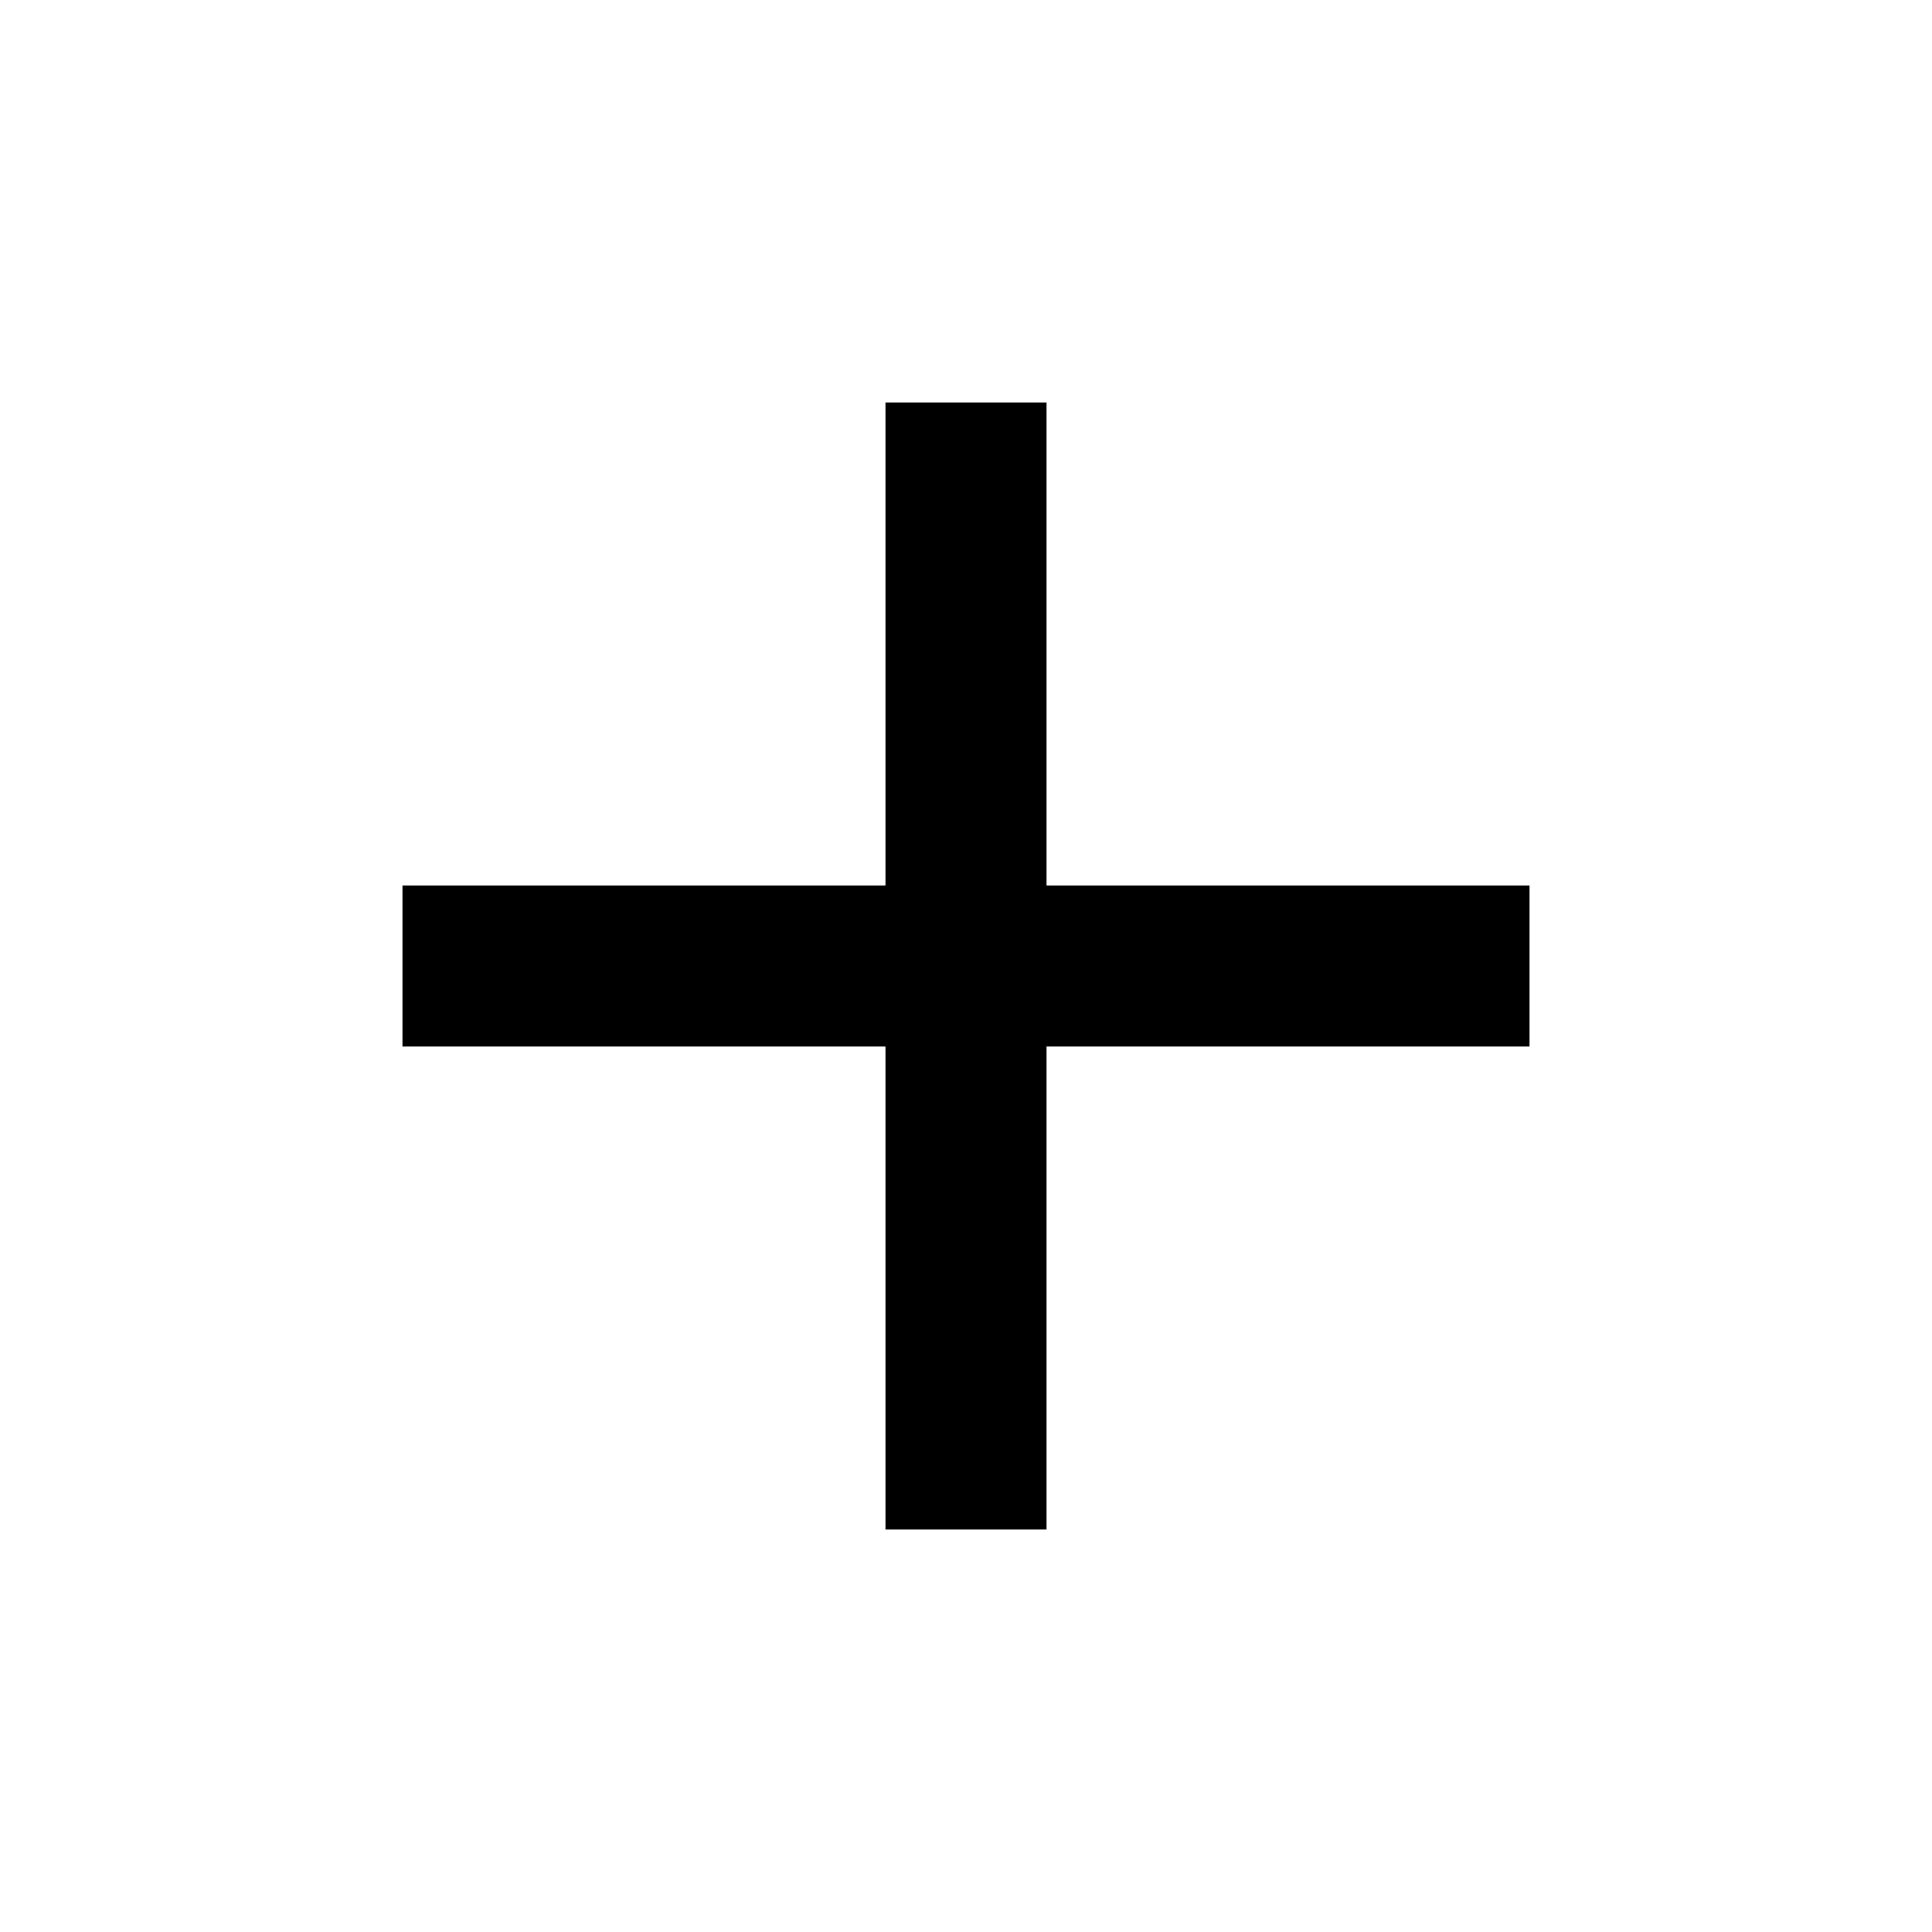
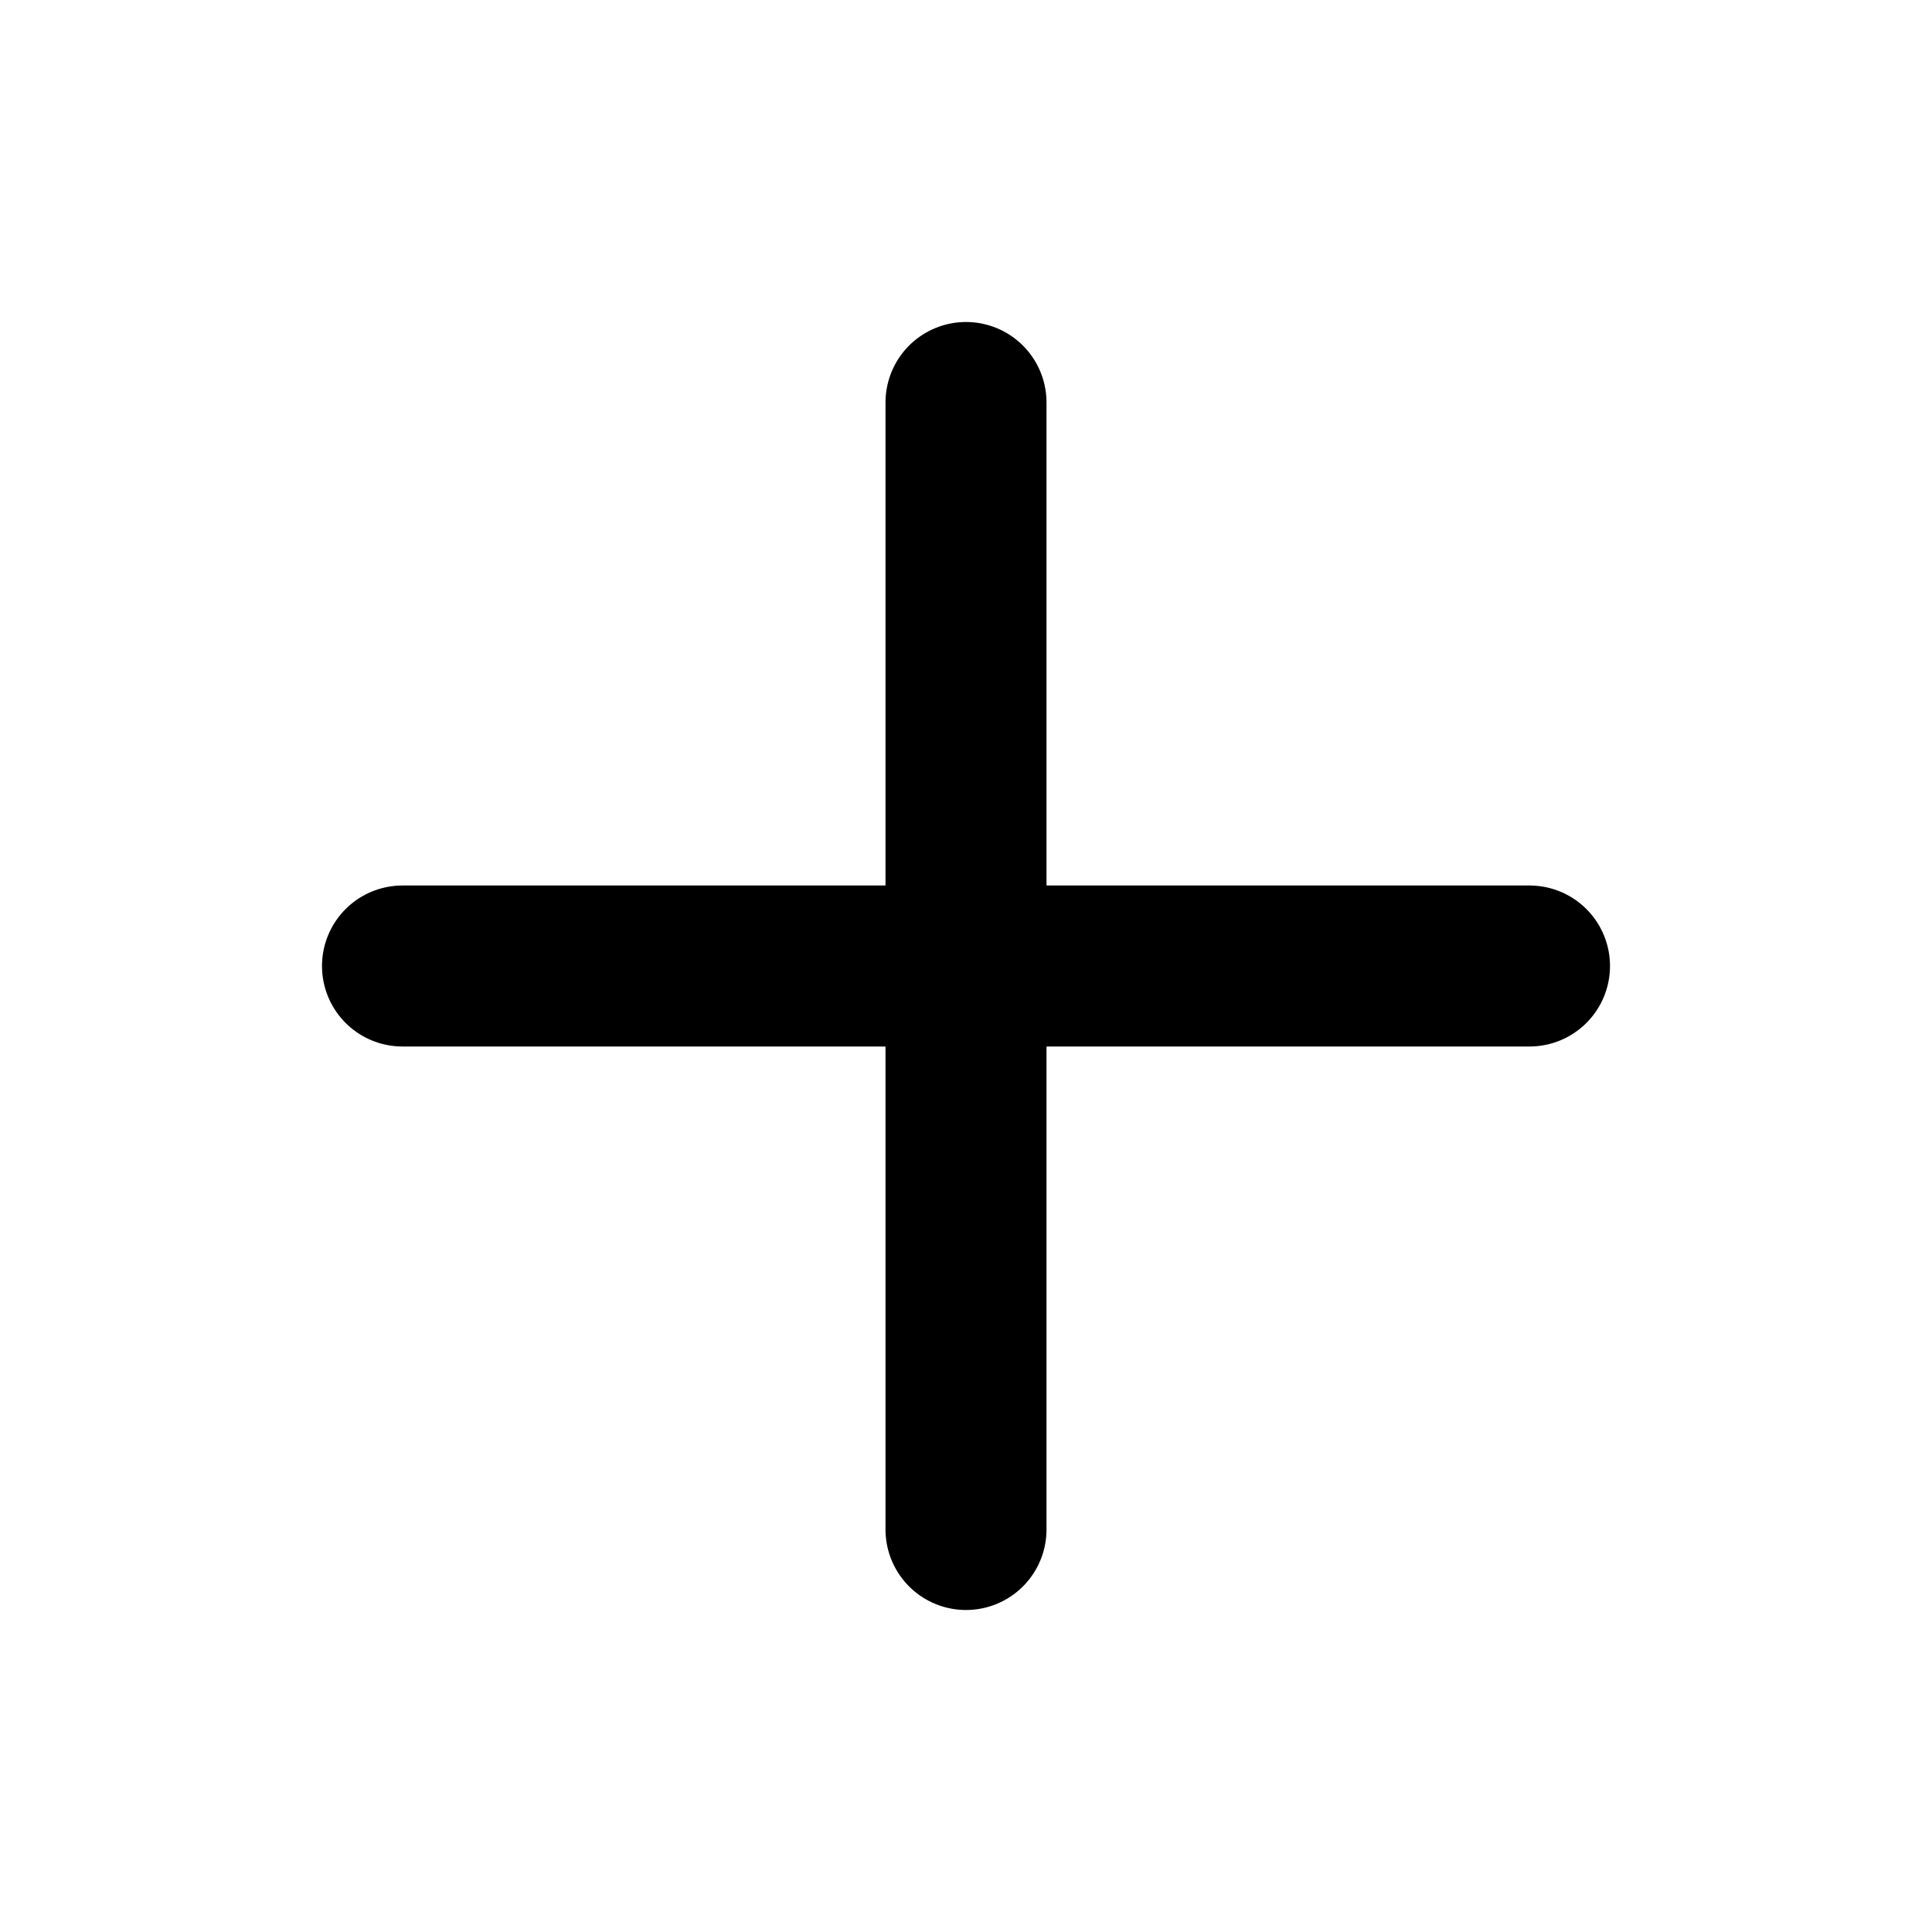
- <svg class="MuiSvgIcon-root MuiSvgIcon-fontSizeSmall css-1k33q06" height="24" width="24" fill="currentColor" focusable="false" aria-hidden="true" viewBox="0 0 24 24">
-   <path d="M19 13h-6v6h-2v-6H5v-2h6V5h2v6h6v2z" />
+ <svg xmlns="http://www.w3.org/2000/svg" width="24" height="24" viewBox="0 0 24 24" fill="none" stroke="currentColor">
+   <path d="M5 12H19M12 5V19" stroke-width="2" stroke-linecap="round" stroke-linejoin="round" />
</svg>
